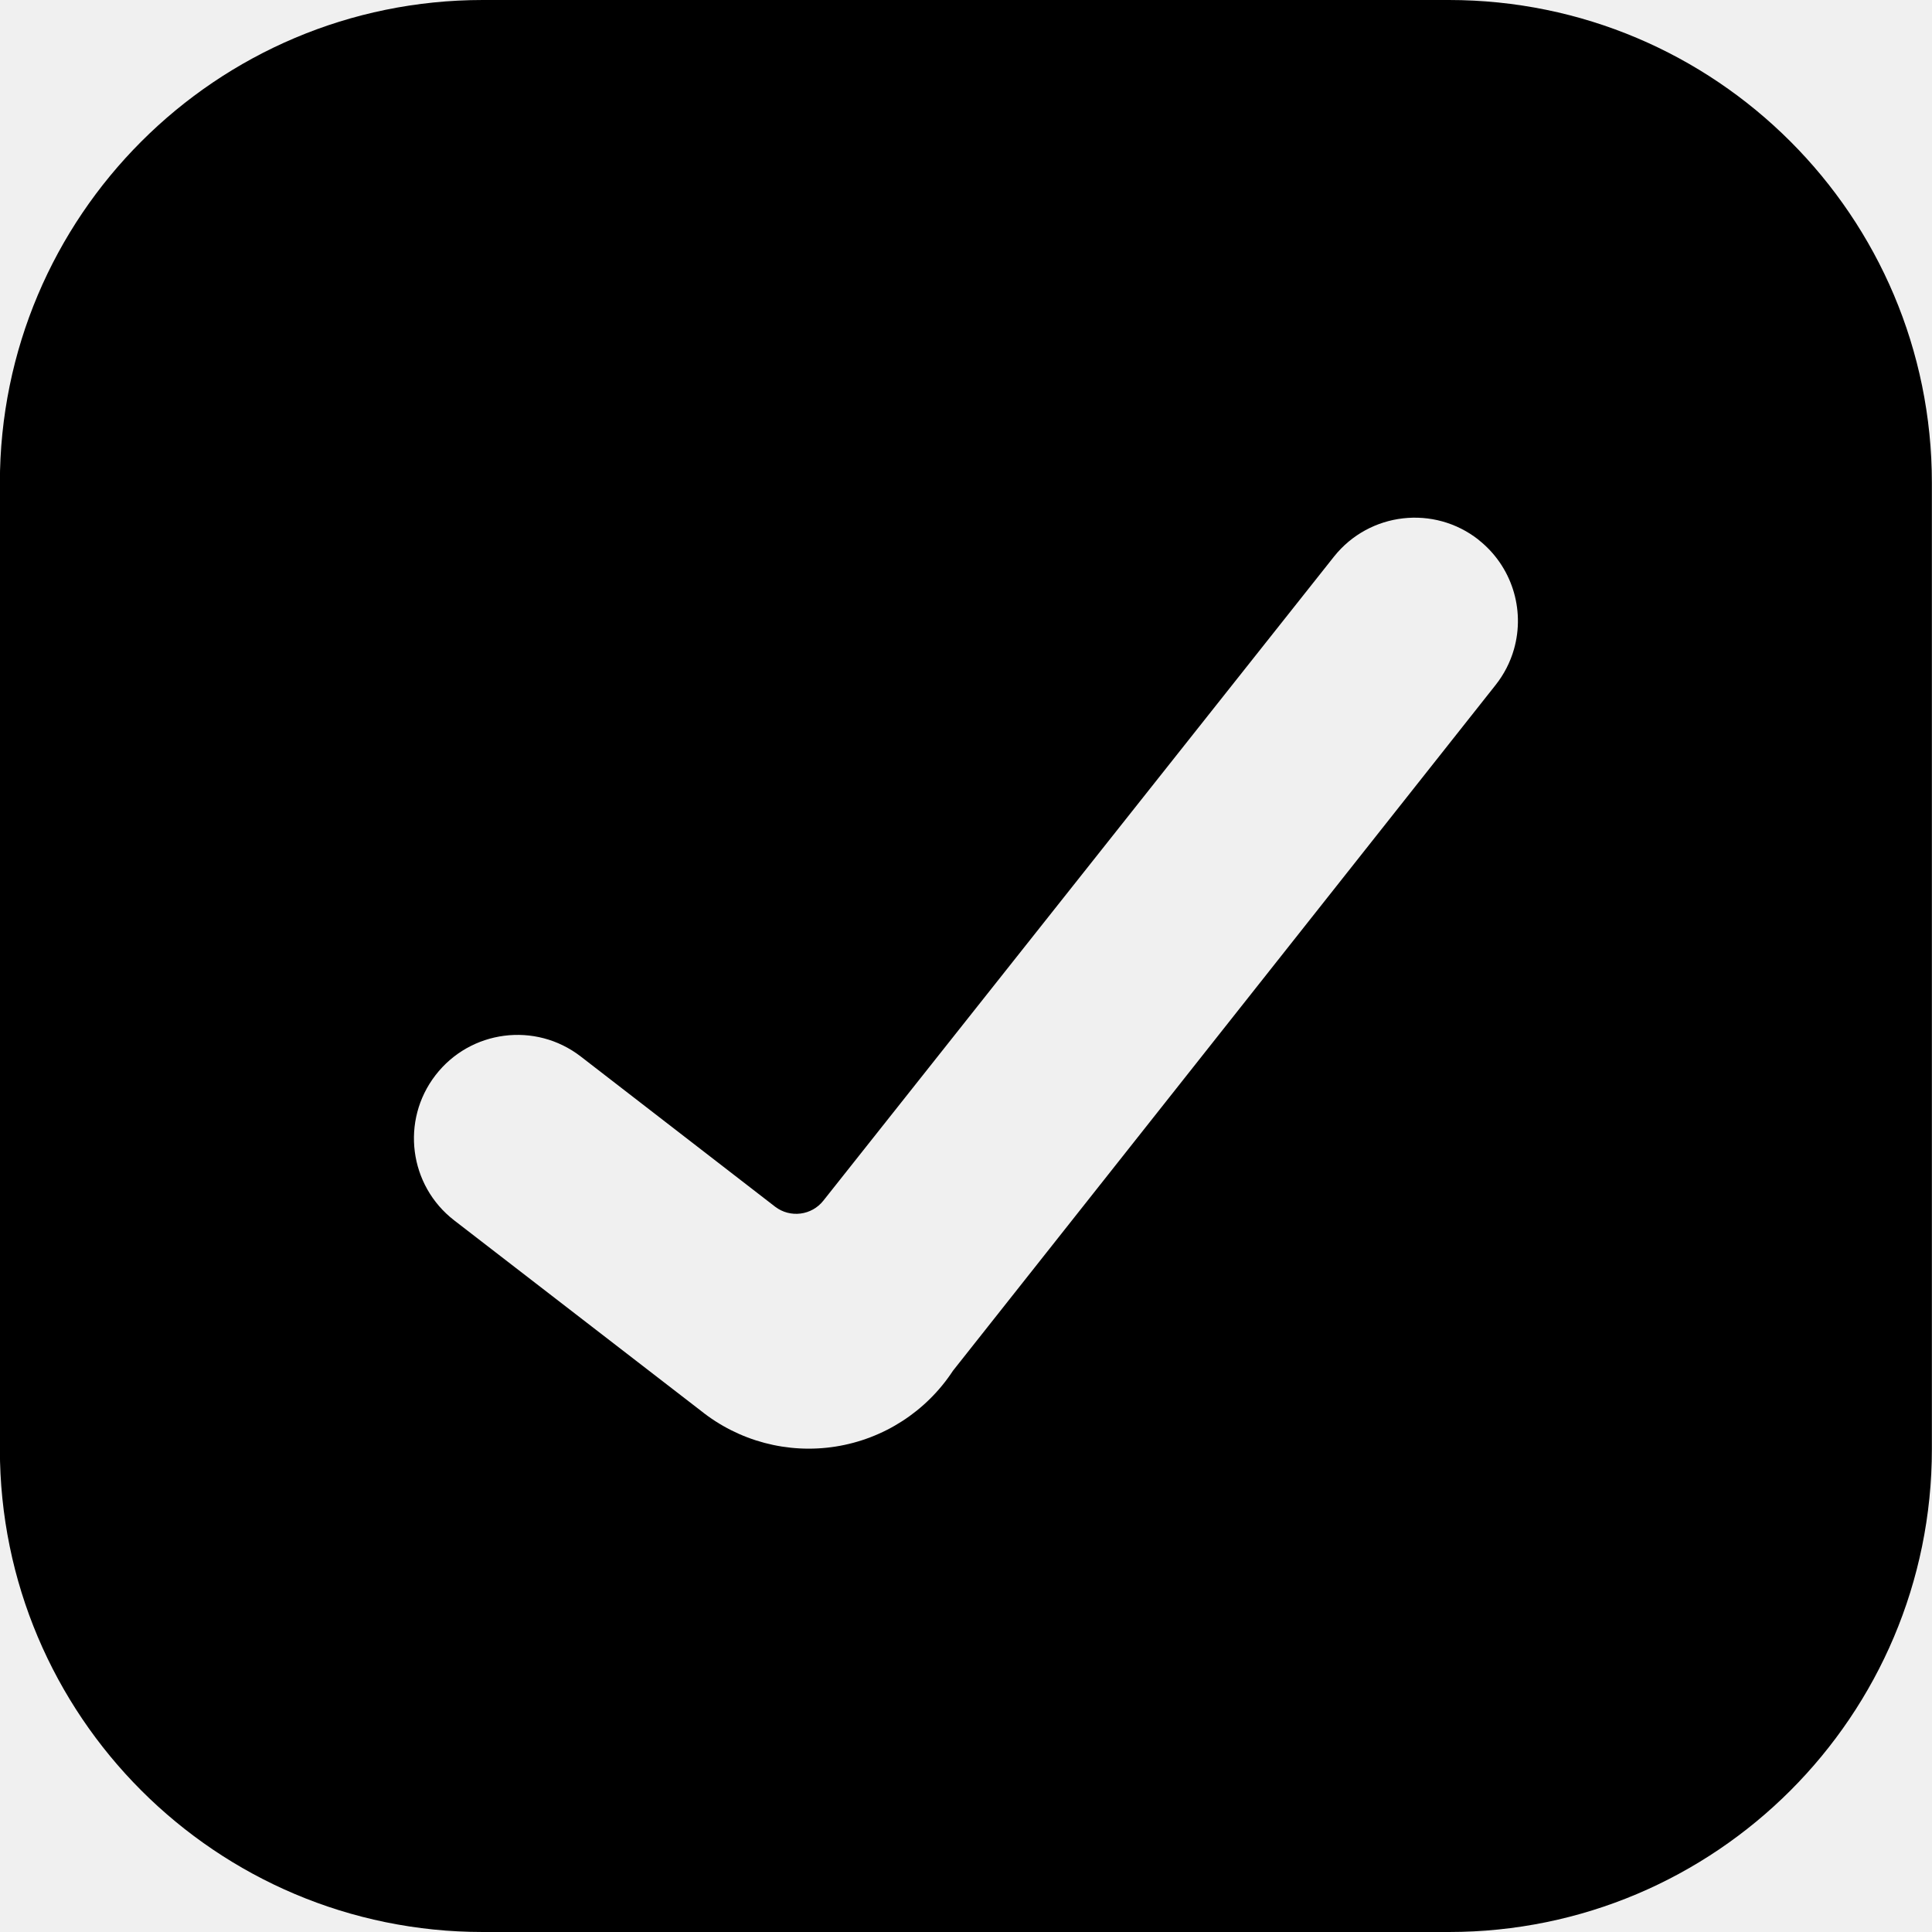
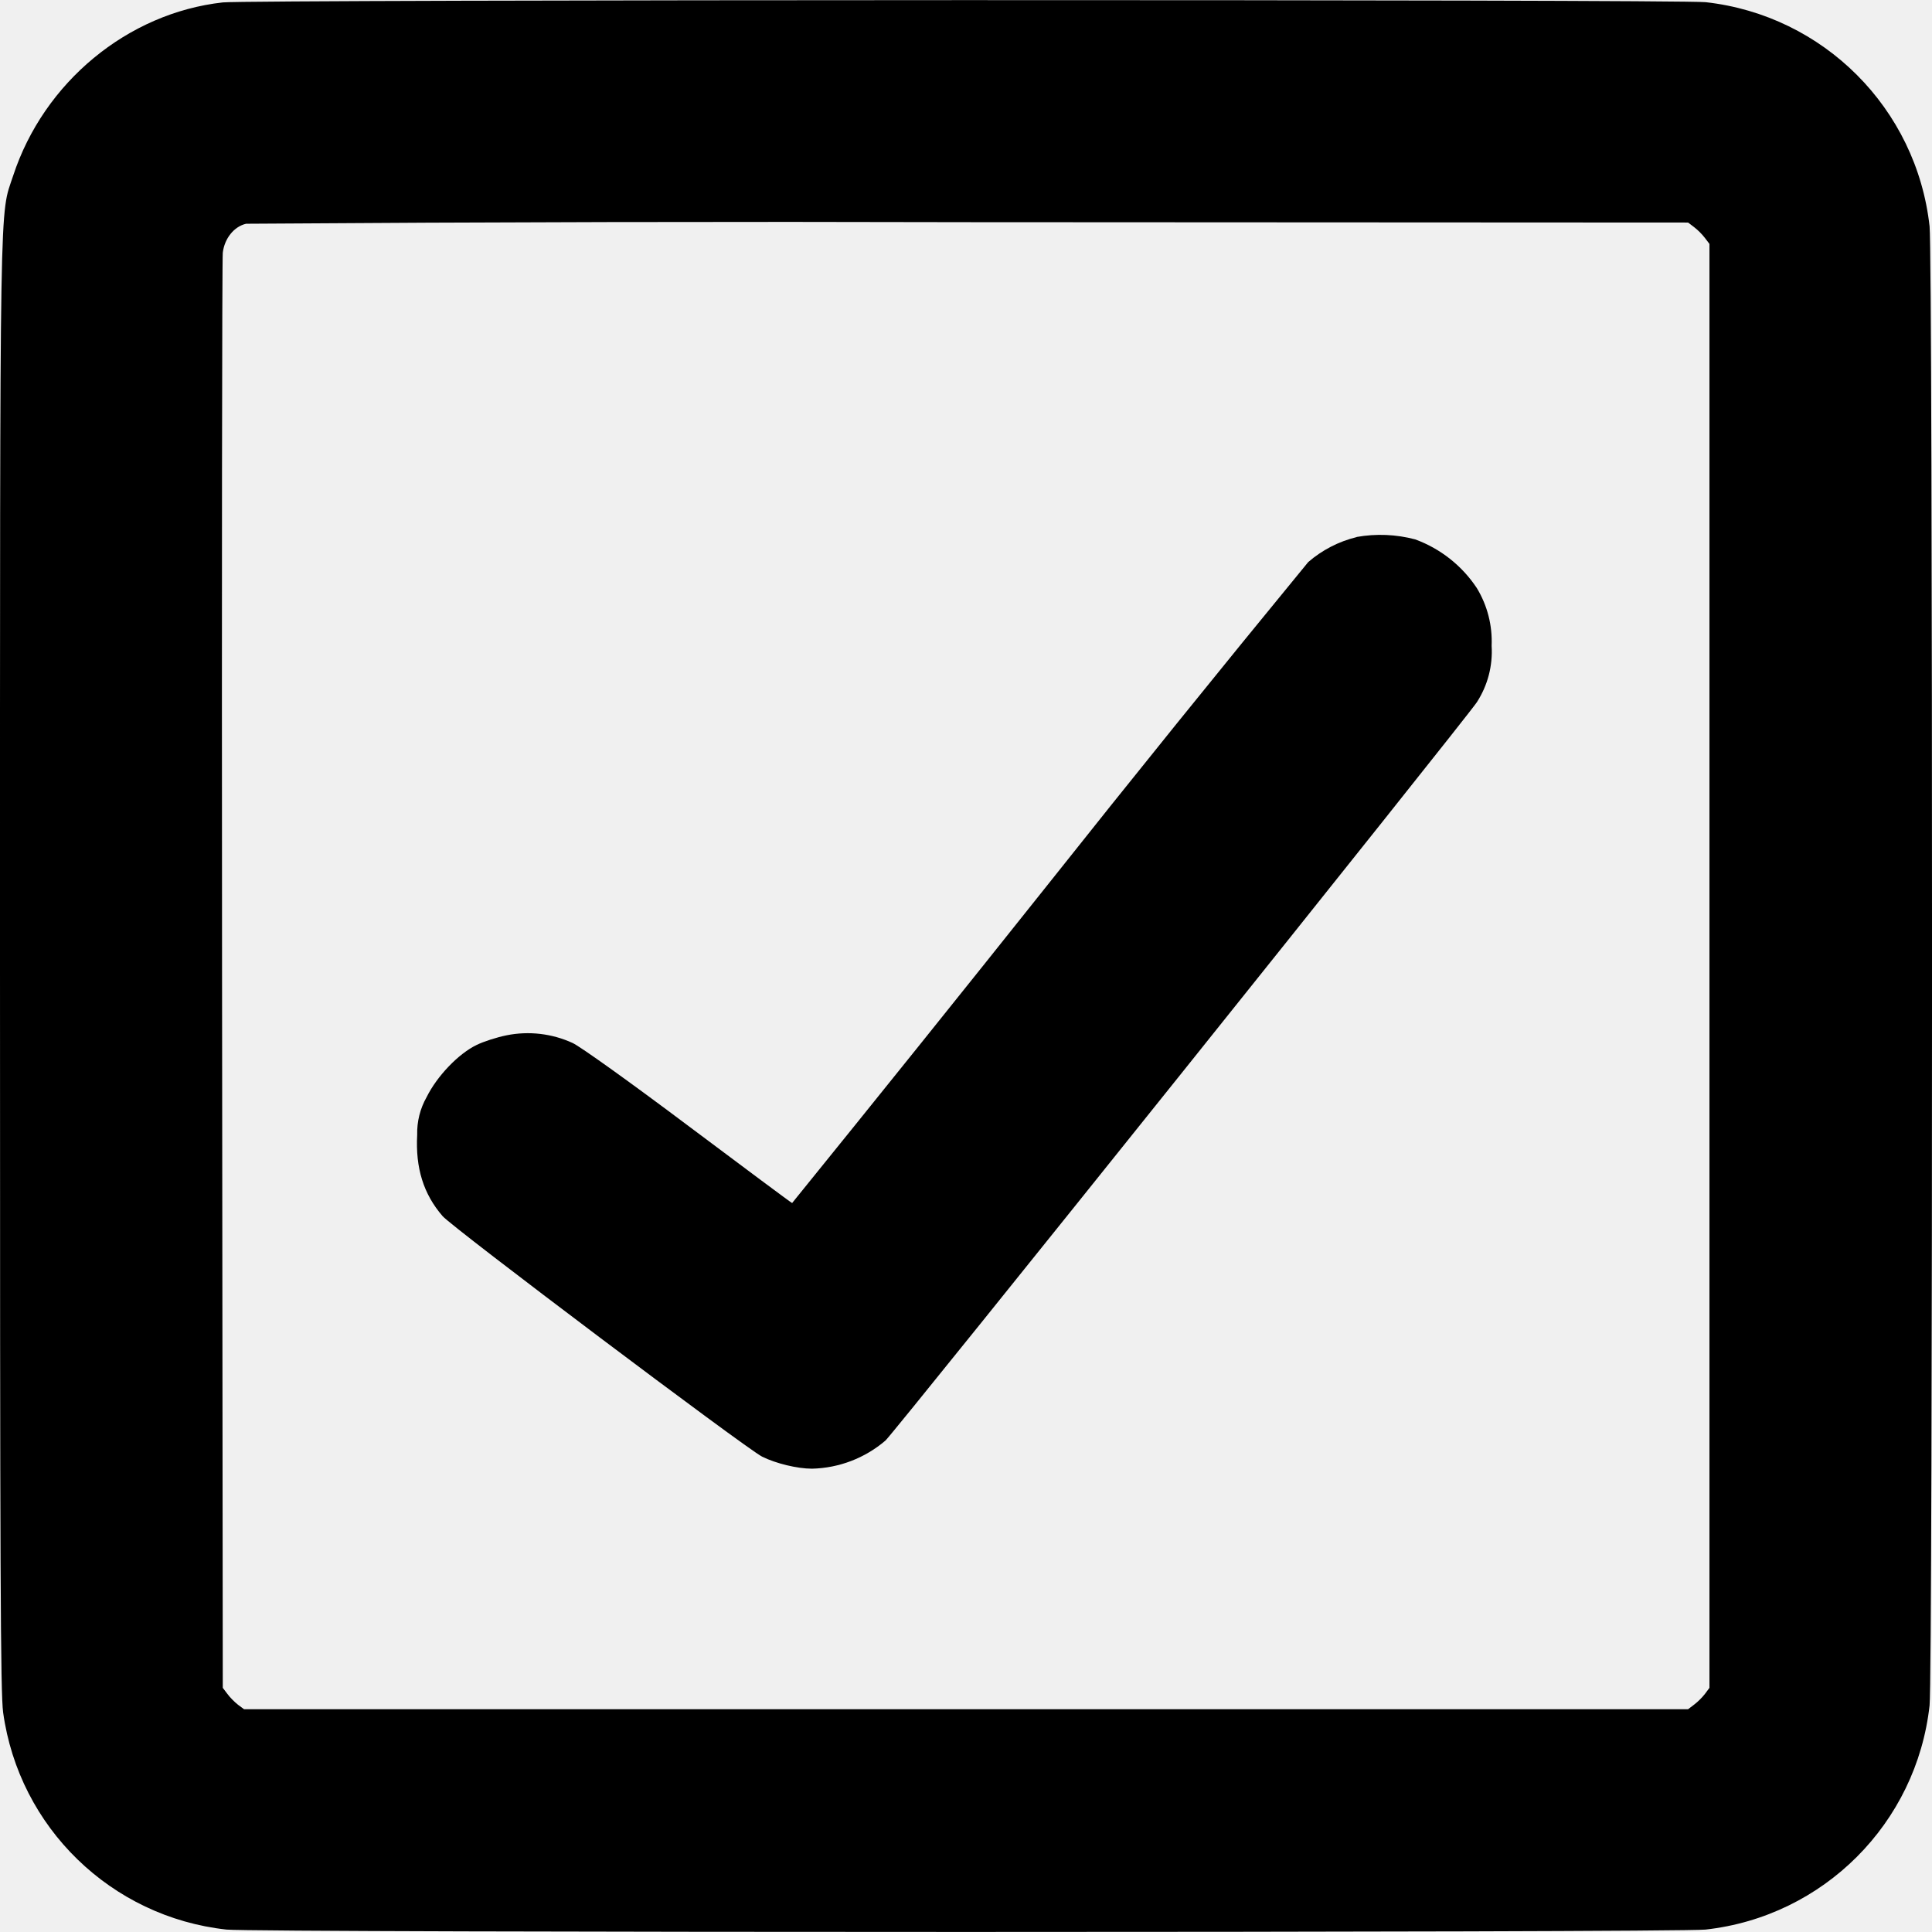
- <svg xmlns="http://www.w3.org/2000/svg" viewBox="0 0 16 16" fill="none">
-   <g clip-path="url(#clip0_8874_15313)">
-     <path d="M15.999 4a4 4 0 0 0-4-4h-8a4 4 0 0 0-4 4v8a4 4 0 0 0 4 4h8a4 4 0 0 0 4-4V4Zm-3.754.471a.855.855 0 0 1 .293.906.854.854 0 0 1-.153.297L7.892 11.352a1.428 1.428 0 0 1-2.088.331l-2.042-1.576a.857.857 0 1 1 1.047-1.358l1.611 1.245a.287.287 0 0 0 .399-.051l4.229-5.334a.855.855 0 0 1 1.198-.138Z" fill="currentColor" />
+ <svg xmlns="http://www.w3.org/2000/svg" fill="none" viewBox="0 0 16 16">
+   <g clip-path="url(#a)">
+     <path fill="currentColor" fill-rule="evenodd" d="M1.845.02C1.056.108.363.681.109 1.455-.004 1.798 0 1.446 0 7.999c0 5.057.004 6.02.026 6.183a2.098 2.098 0 0 0 1.85 1.798c.247.026 12 .026 12.248 0a2.1 2.1 0 0 0 1.856-1.857c.027-.247.027-12 0-12.248A2.1 2.1 0 0 0 14.125.018C13.901-.006 2.061-.004 1.845.02Zm.193 1.833c-.1.023-.179.122-.193.24-.006.055-.009 2.75-.006 5.992l.006 5.893.038.05c.02.028.06.068.088.09l.05.037H13.98l.05-.038a.522.522 0 0 0 .089-.088l.038-.051V2.02l-.038-.05a.523.523 0 0 0-.089-.089l-.05-.038-5.94-.003a610.21 610.21 0 0 0-6.002.013Zm9.197 2.595a.96.96 0 0 0-.401.207 206.92 206.92 0 0 0-2.17 2.688 402.32 402.32 0 0 1-2.104 2.62c-.005 0-.39-.287-.857-.637-.49-.368-.896-.658-.96-.688a.89.89 0 0 0-.548-.064c-.08.016-.192.052-.248.08-.15.072-.328.258-.414.432a.602.602 0 0 0-.078.312c-.015.275.052.49.21.673.08.094 2.51 1.923 2.646 1.992.114.057.292.1.414.1a.97.97 0 0 0 .608-.233c.081-.075 4.818-5.99 4.898-6.115a.772.772 0 0 0 .122-.467.85.85 0 0 0-.122-.477 1.04 1.04 0 0 0-.511-.404 1.122 1.122 0 0 0-.485-.02Z" clip-rule="evenodd" />
  </g>
  <defs>
-     <clipPath id="clip0_8874_15313">
-       <path fill="white" d="M-.001 0h16v16h-16z" />
+     <clipPath id="a">
+       <path fill="#fff" d="M0 0h16v16H0z" />
    </clipPath>
  </defs>
</svg>
